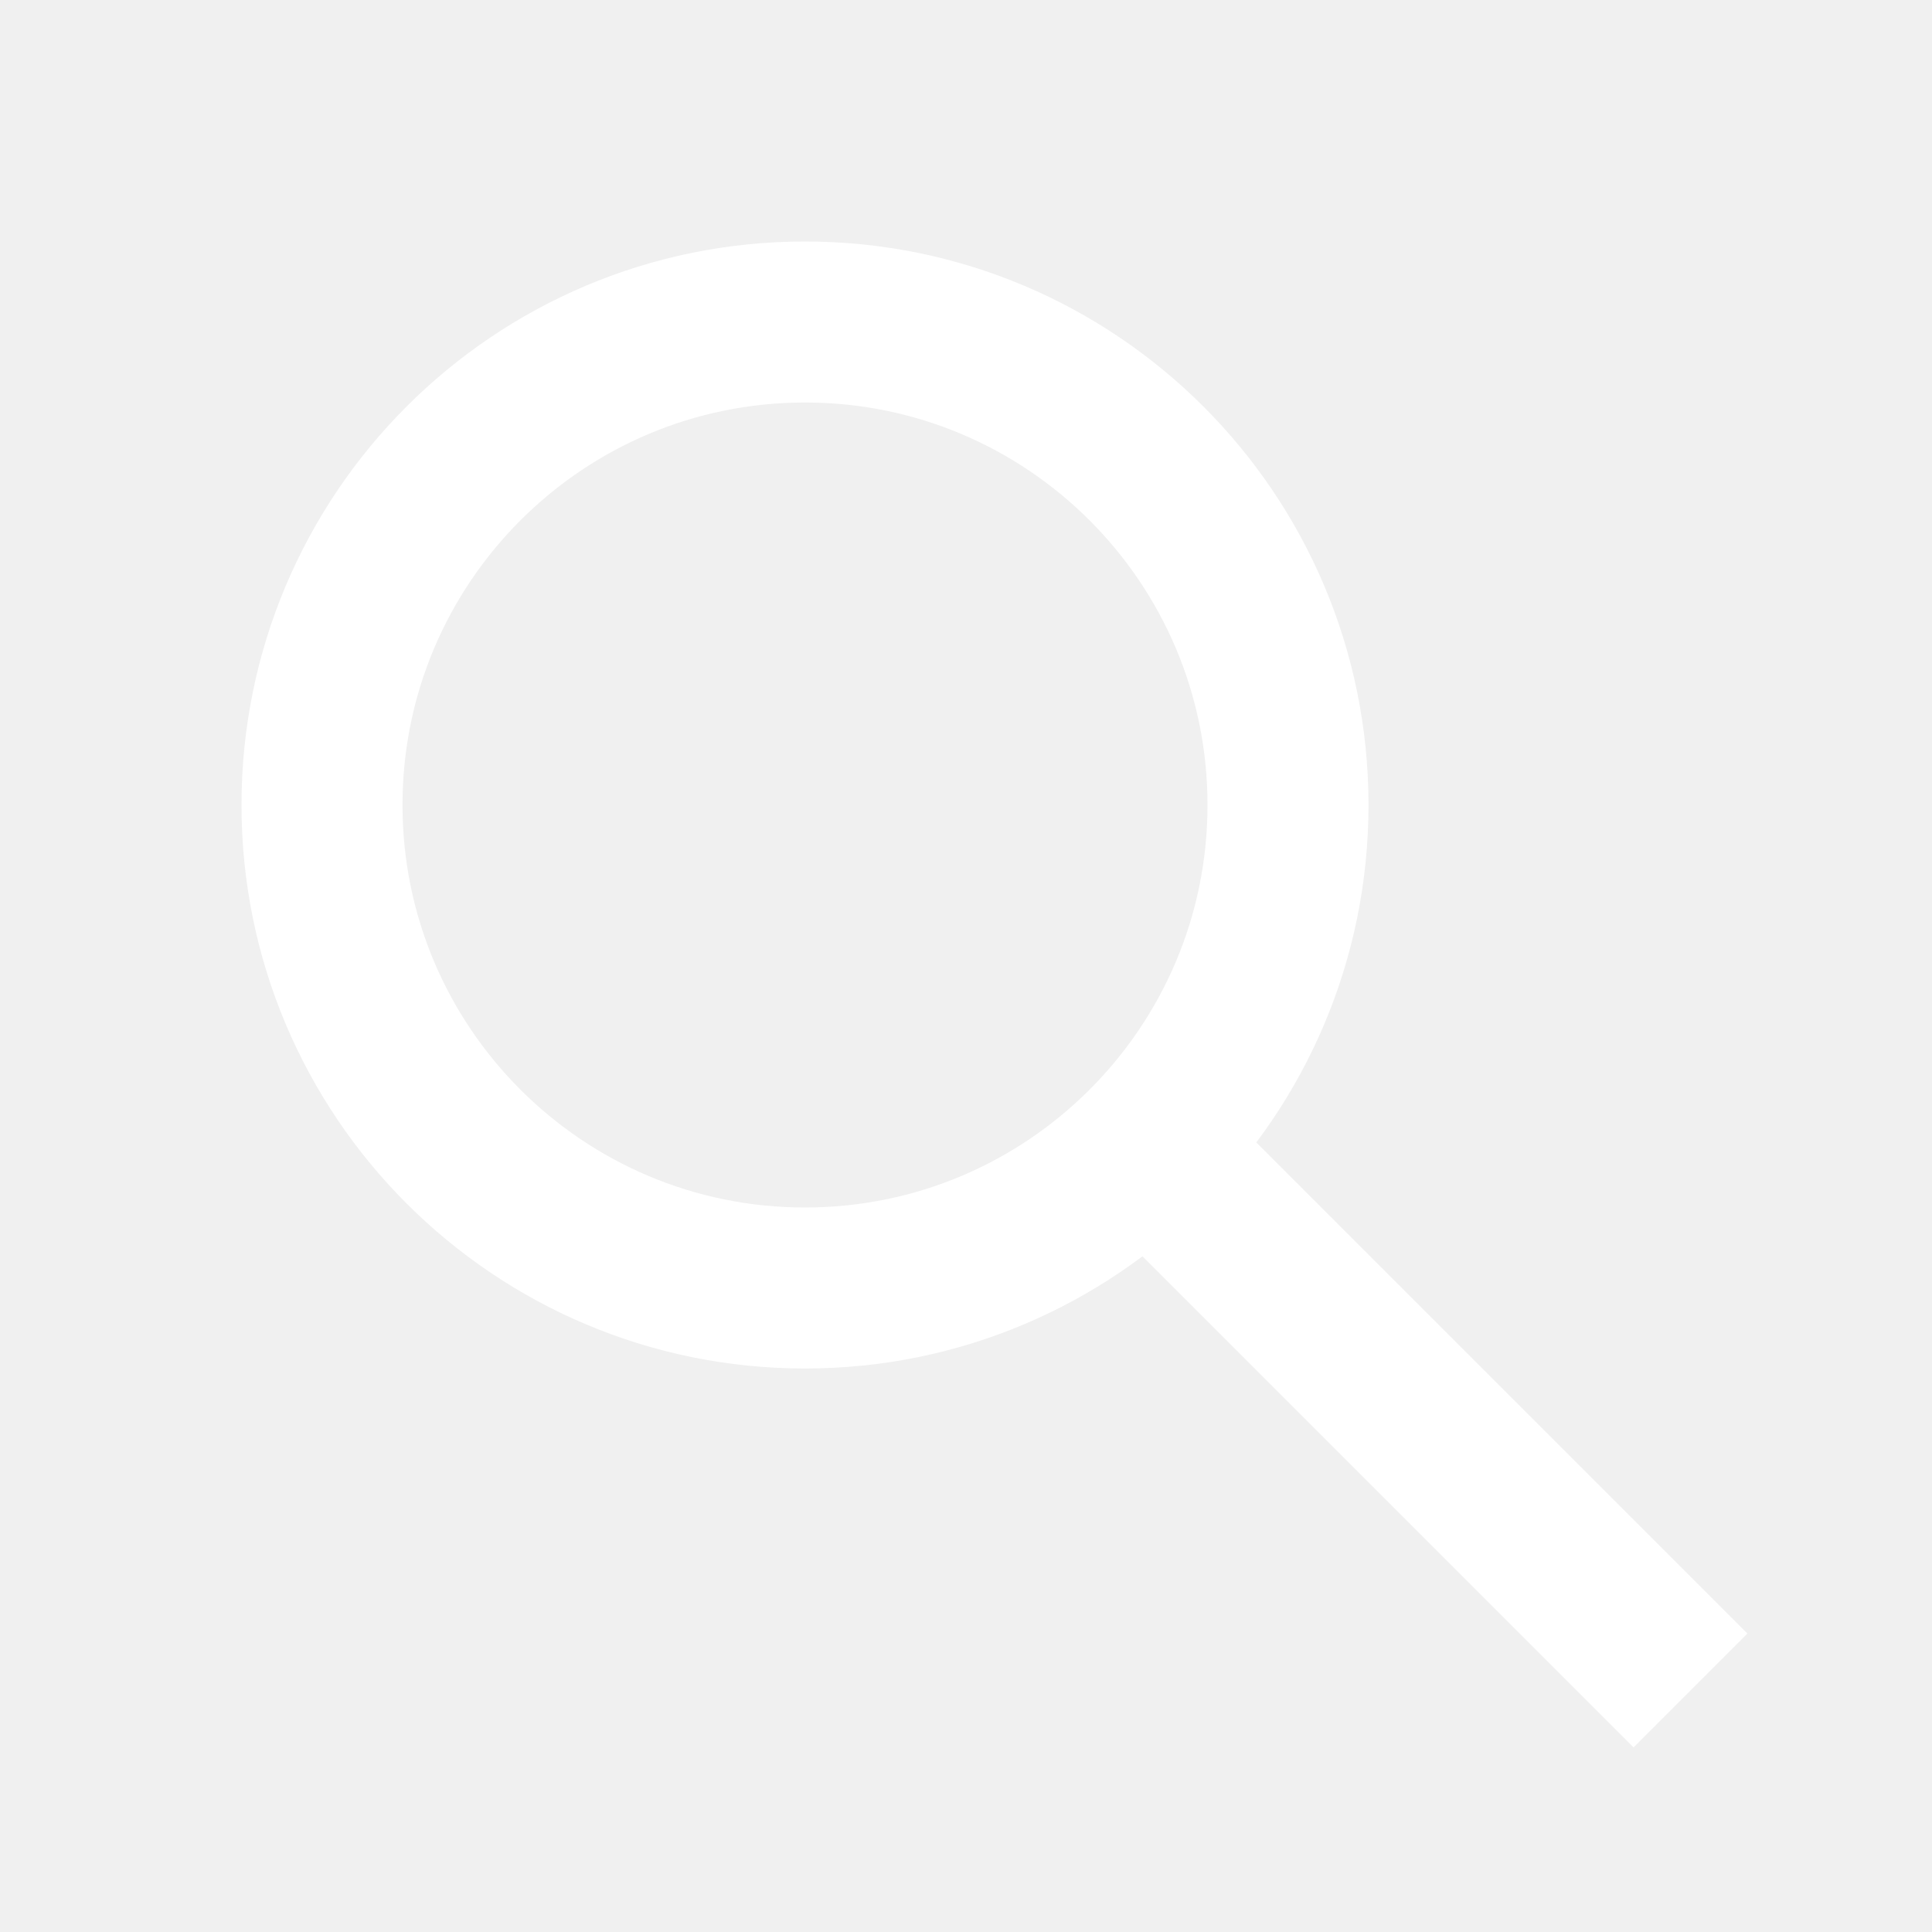
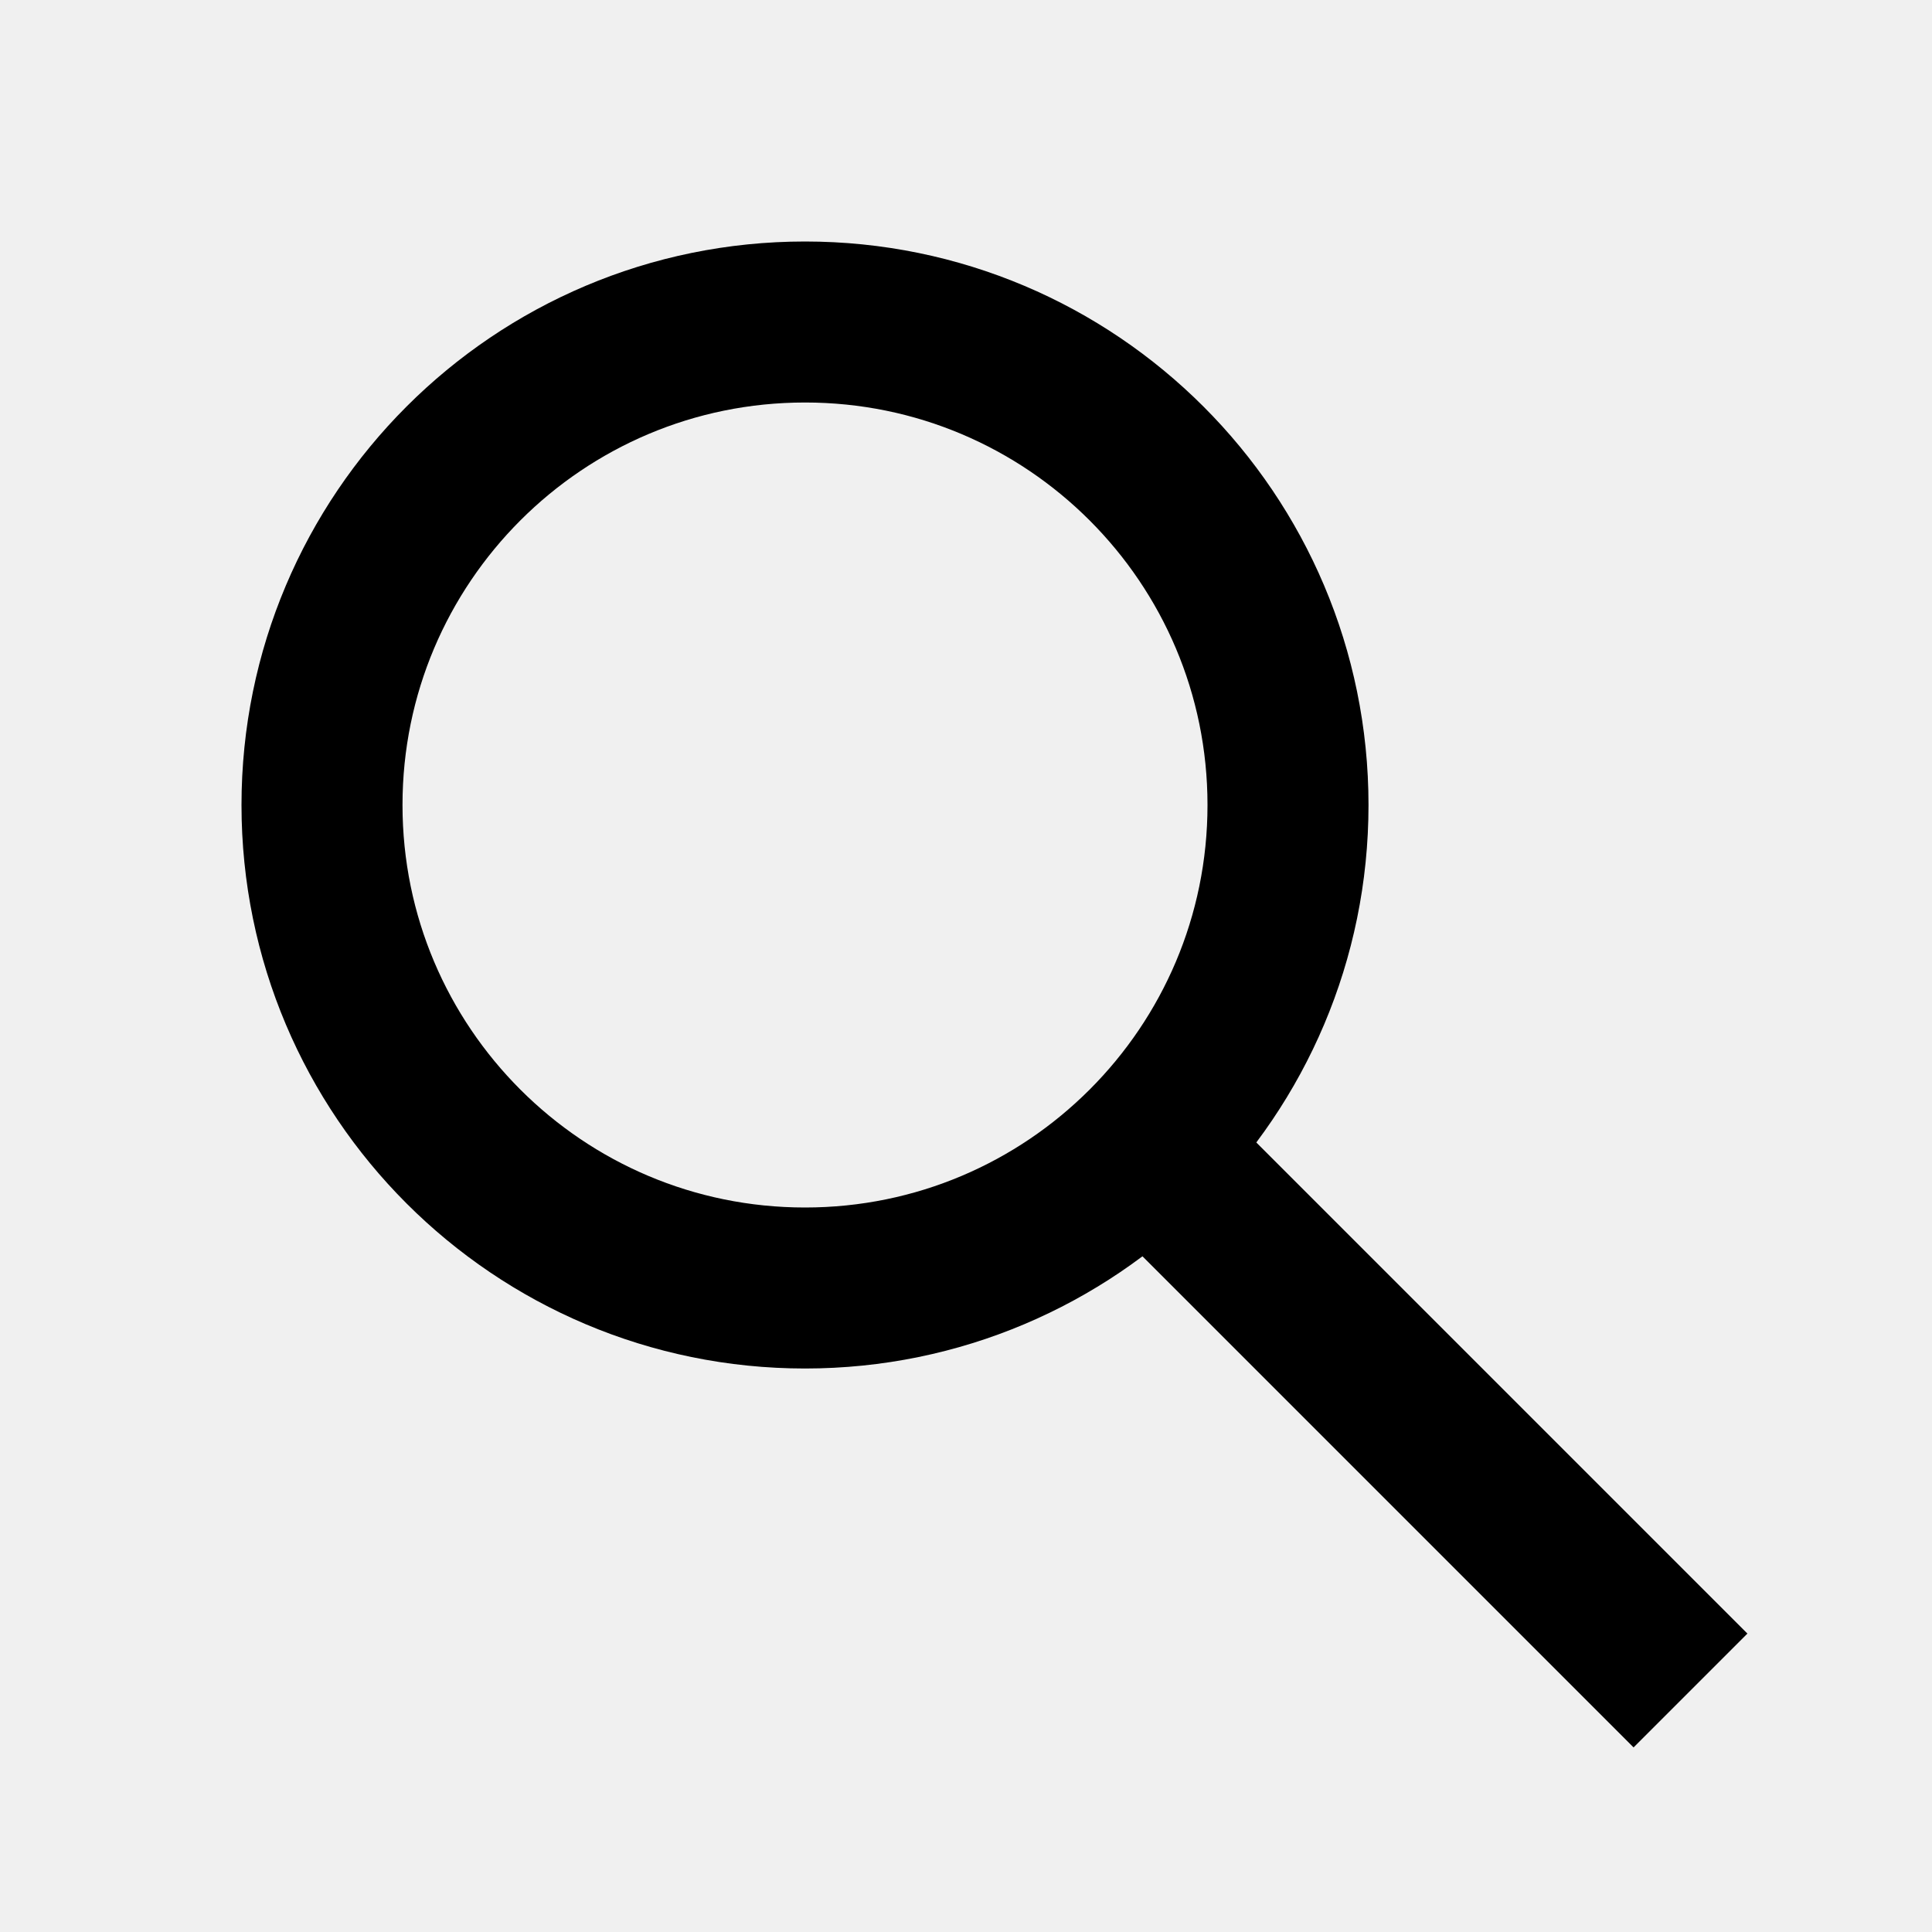
<svg xmlns="http://www.w3.org/2000/svg" width="24" height="24" viewBox="0 0 24 24" fill="none">
-   <circle cx="7" cy="7" r="6" transform="matrix(-1 0 0 1 17 3)" stroke="#fff" stroke-width="2" />
-   <path d="M14 14L21 21" stroke="#fff" stroke-width="2" />
+   <circle cx="7" cy="7" r="6" transform="matrix(-1 0 0 1 17 3)" stroke="black" stroke-width="2" />
+   <path d="M14 14L21 21" stroke="black" stroke-width="2" />
</svg>
